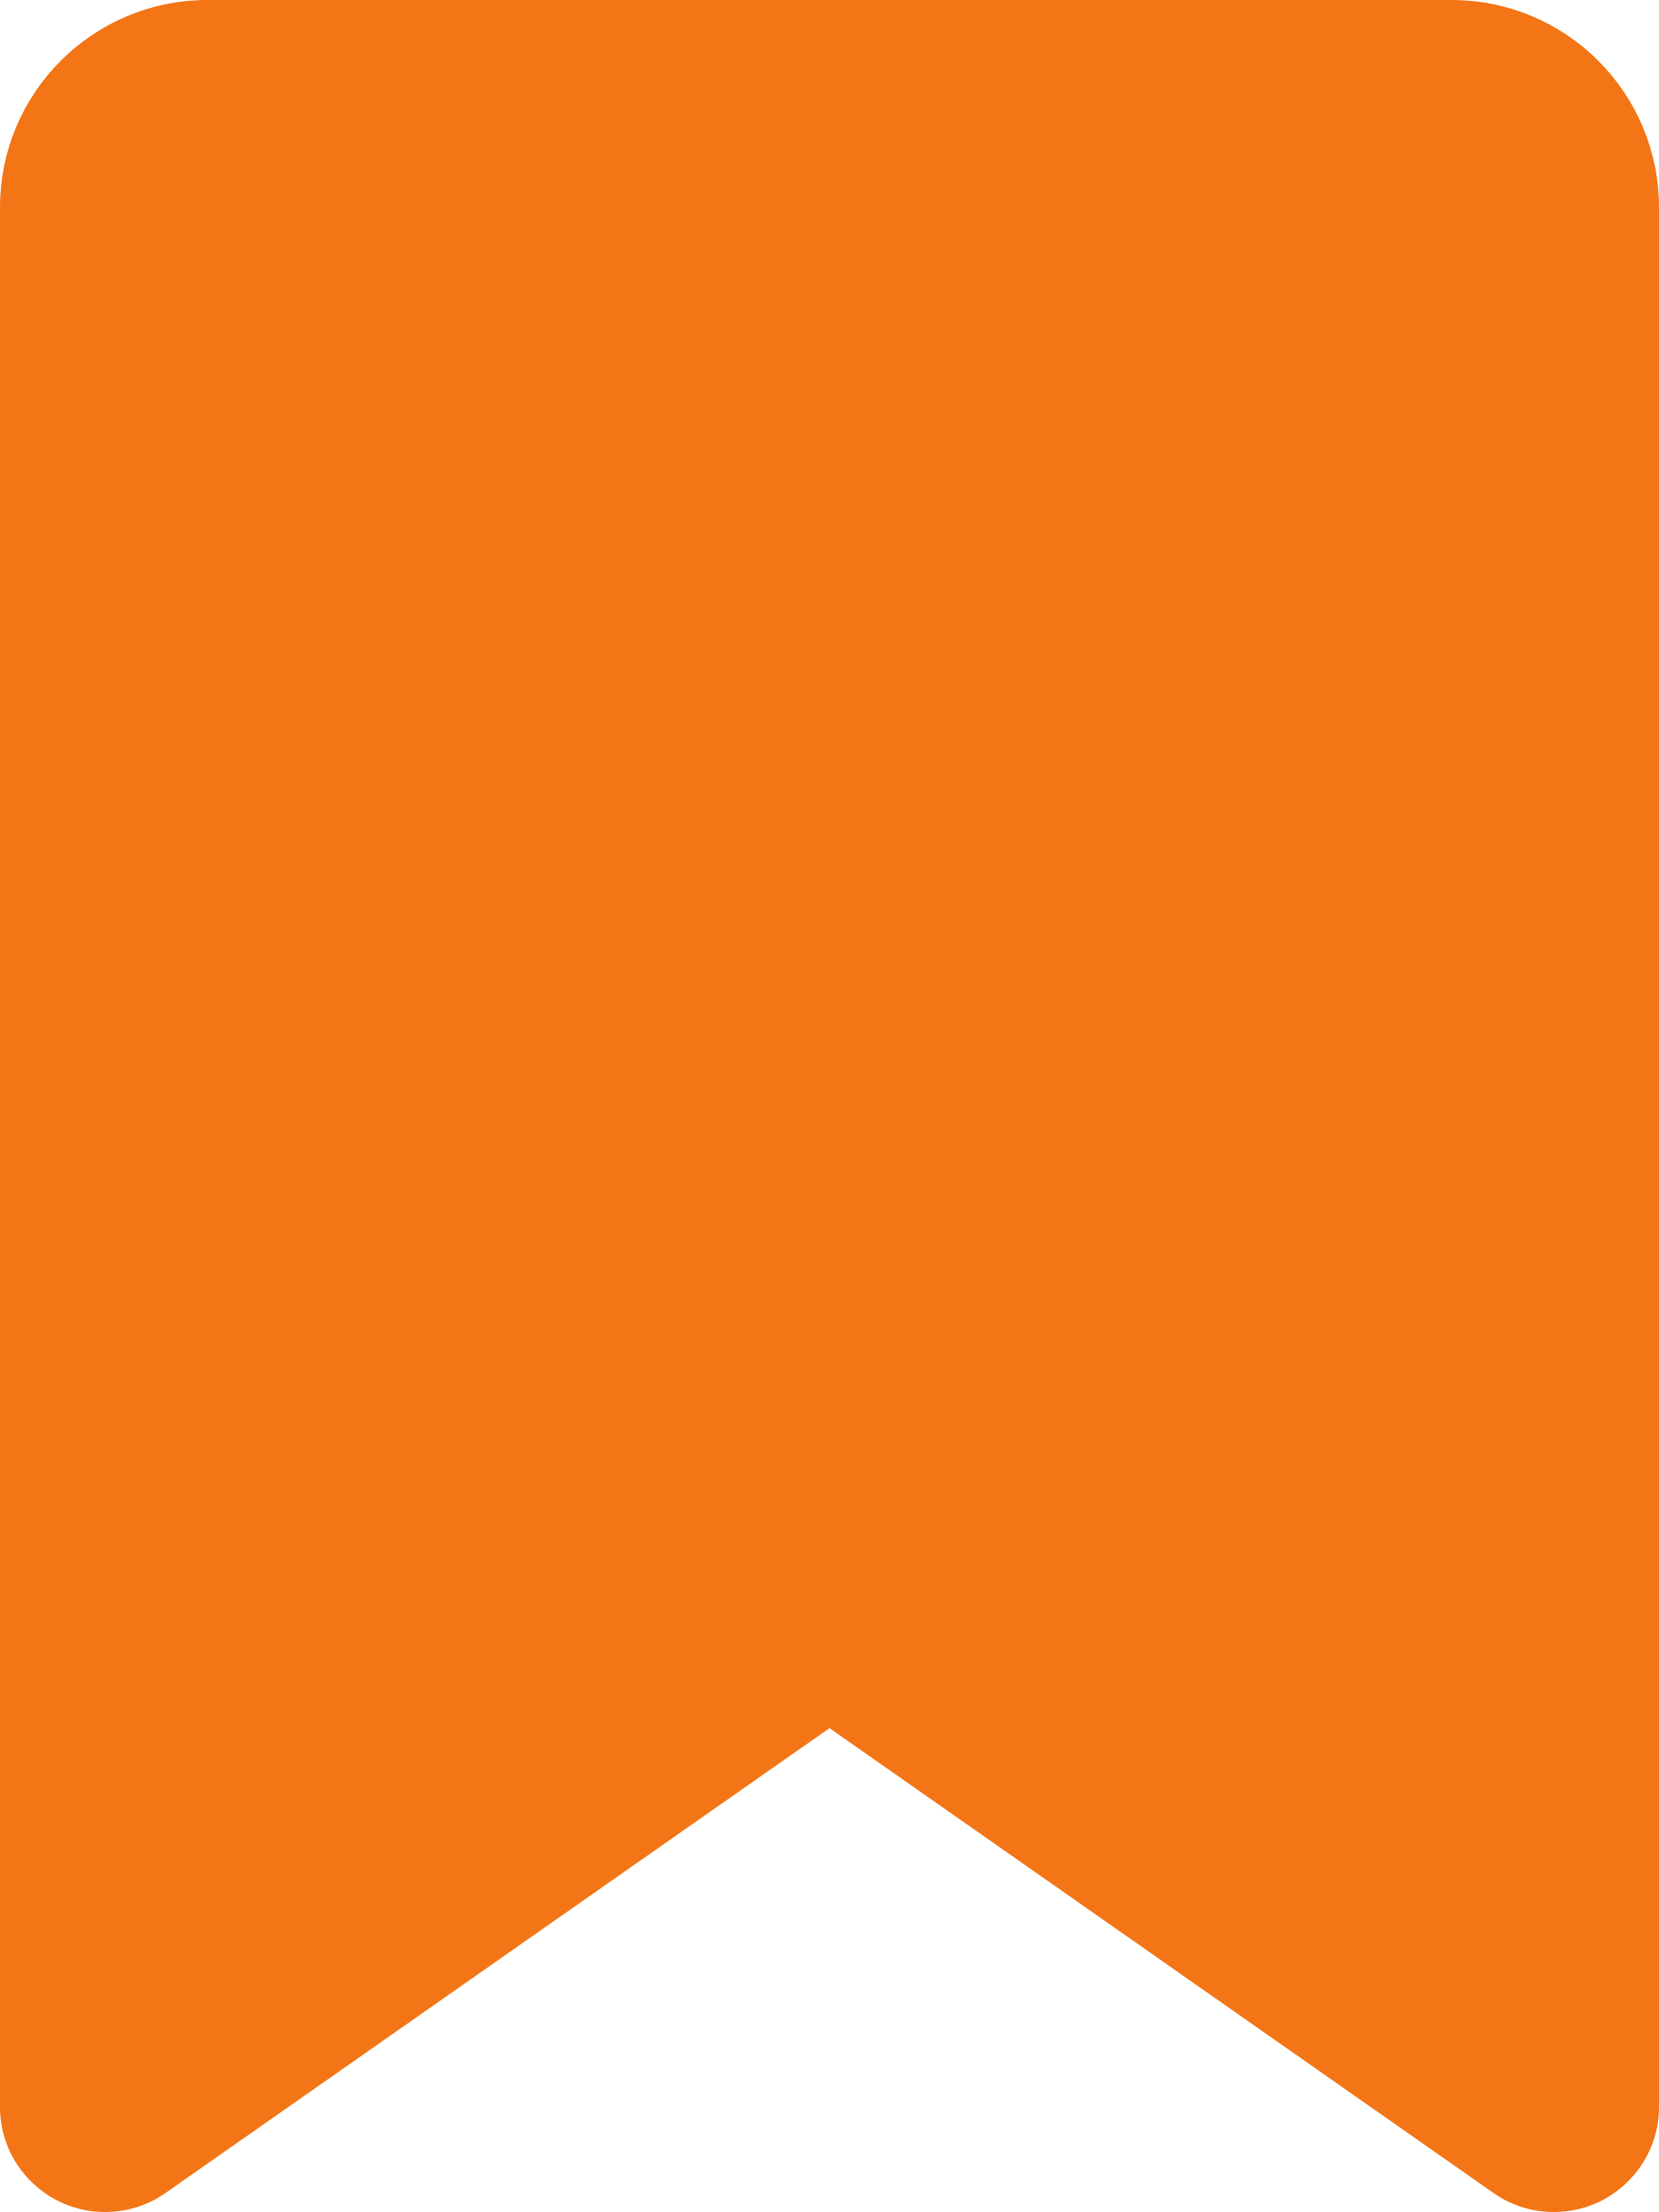
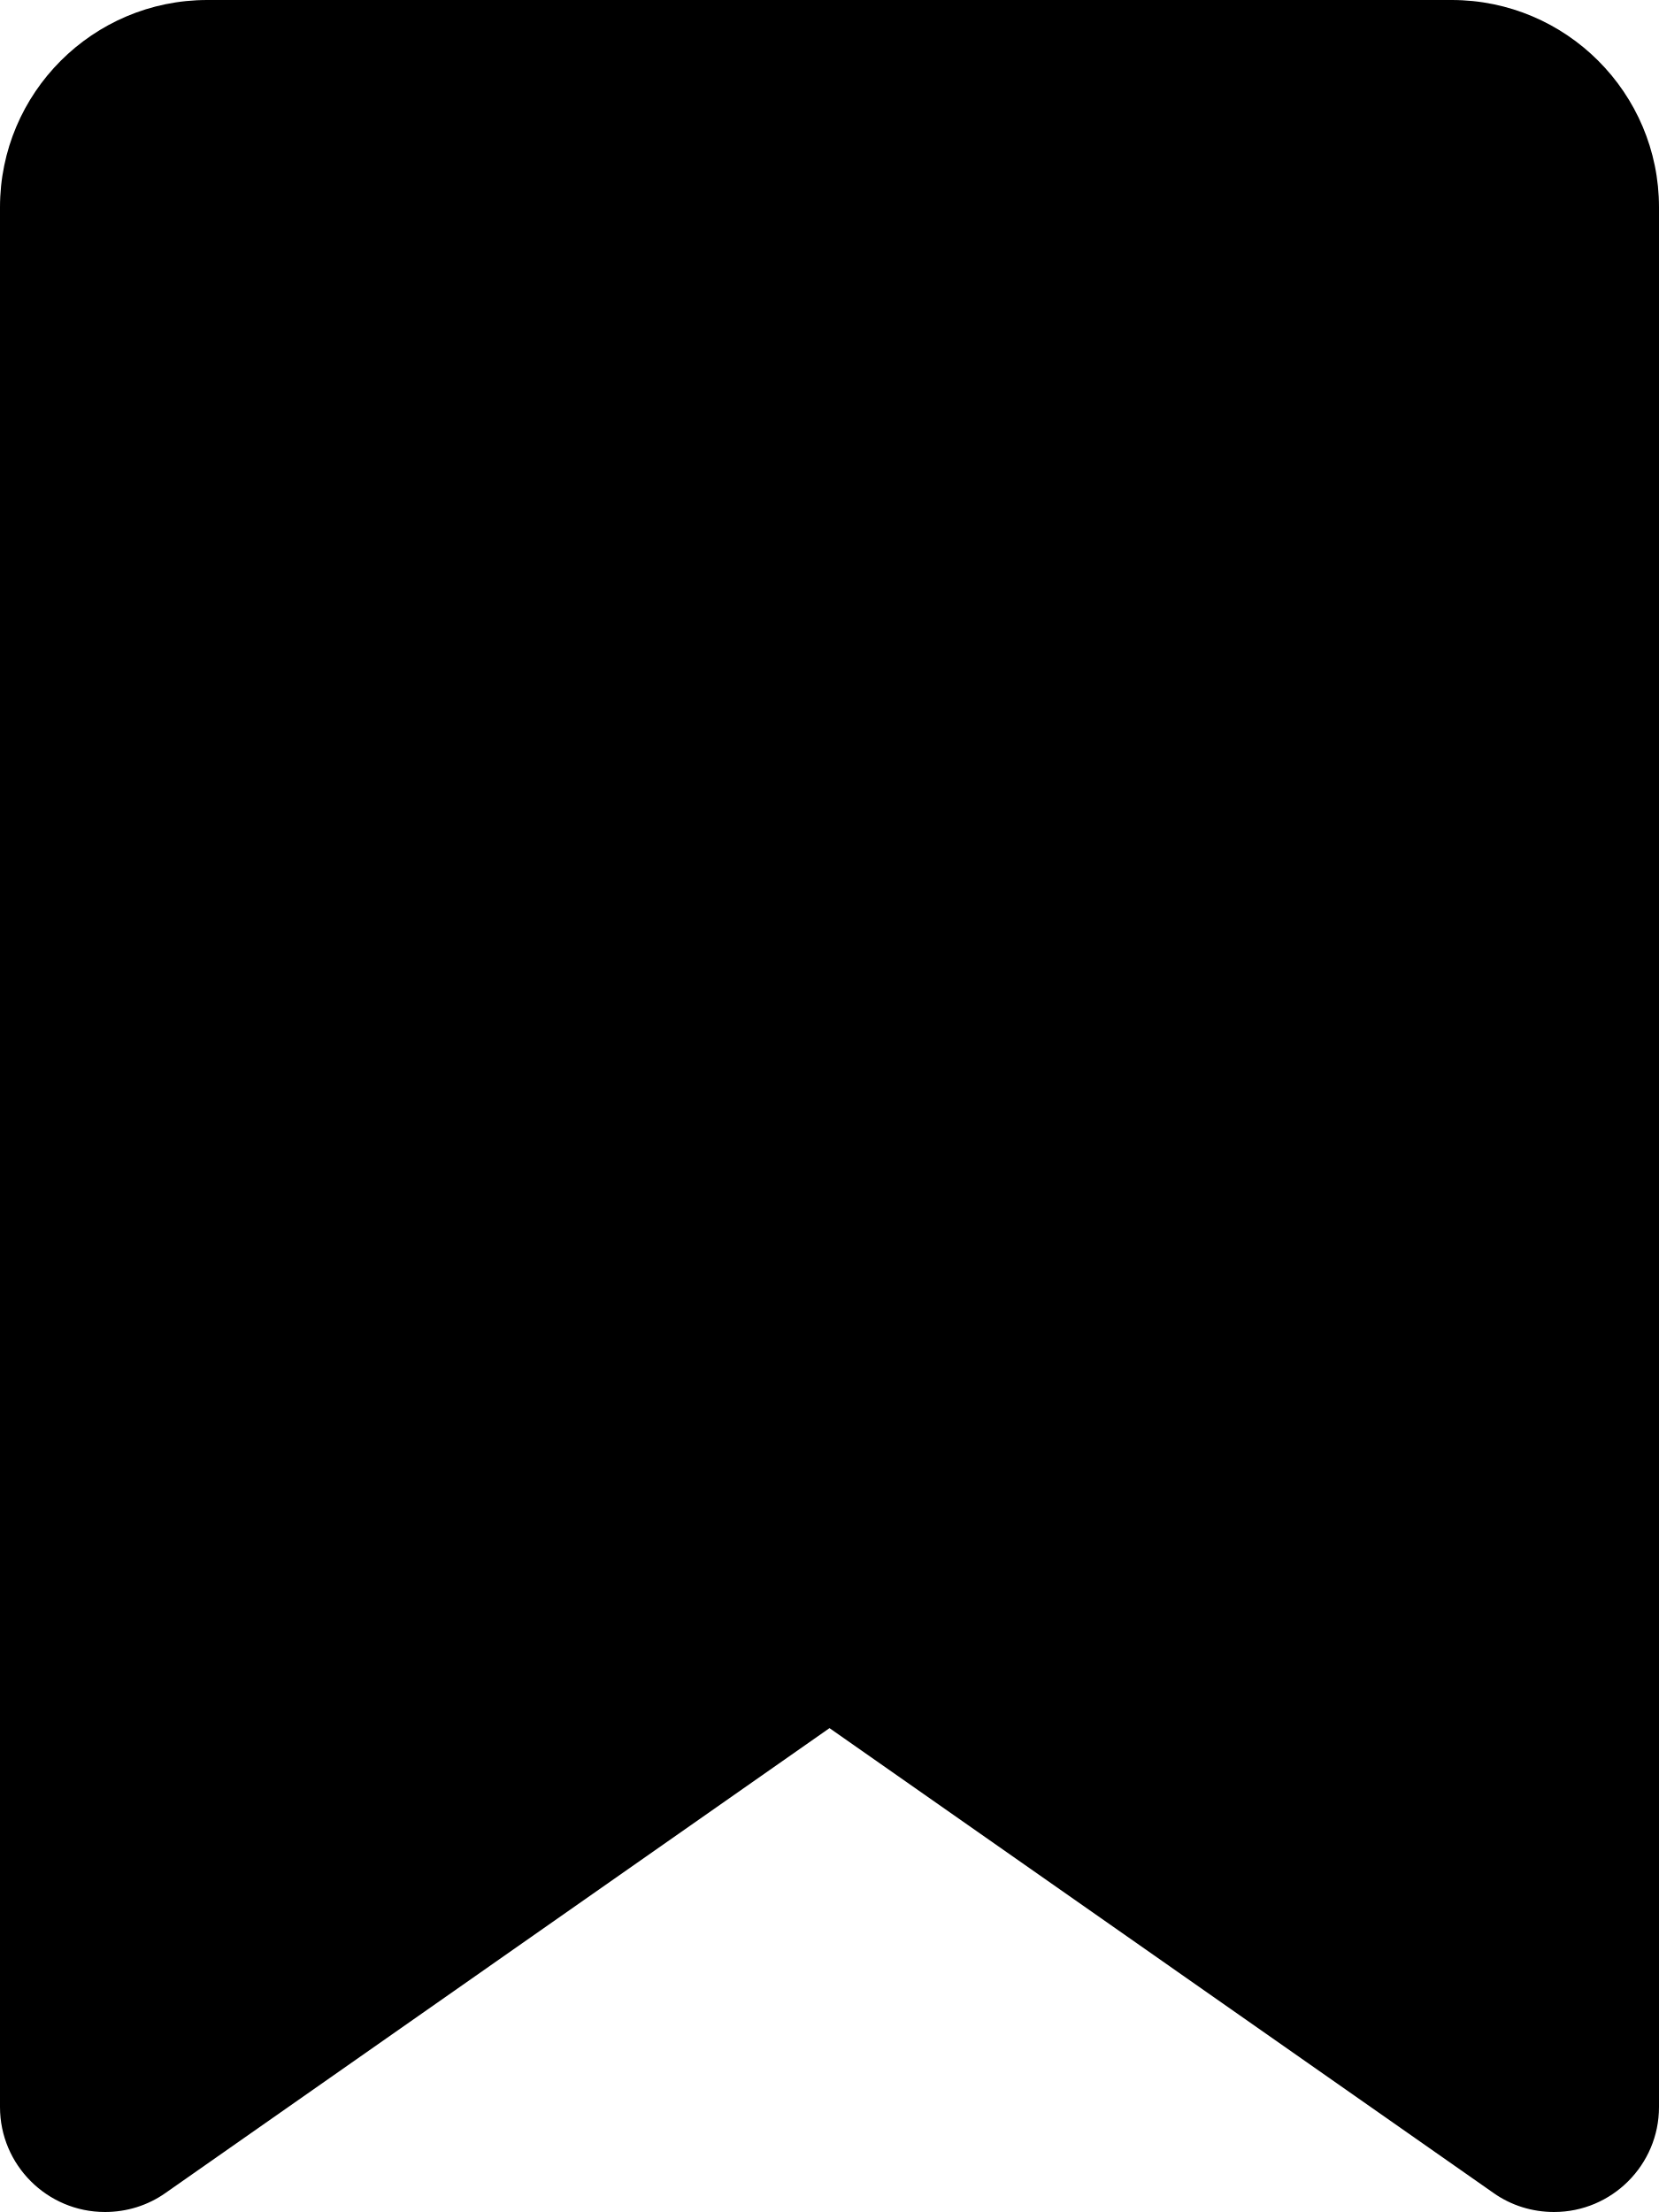
- <svg xmlns="http://www.w3.org/2000/svg" fill="#F37515" viewBox="0 0 384 512">
+ <svg xmlns="http://www.w3.org/2000/svg" viewBox="0 0 384 512">
  <path d="M0 48V487.7C0 501.1 10.9 512 24.3 512c5 0 9.9-1.5 14-4.4L192 400 345.7 507.6c4.1 2.9 9 4.4 14 4.4c13.4 0 24.3-10.9 24.3-24.3V48c0-26.5-21.5-48-48-48H48C21.5 0 0 21.5 0 48z" />
</svg>
